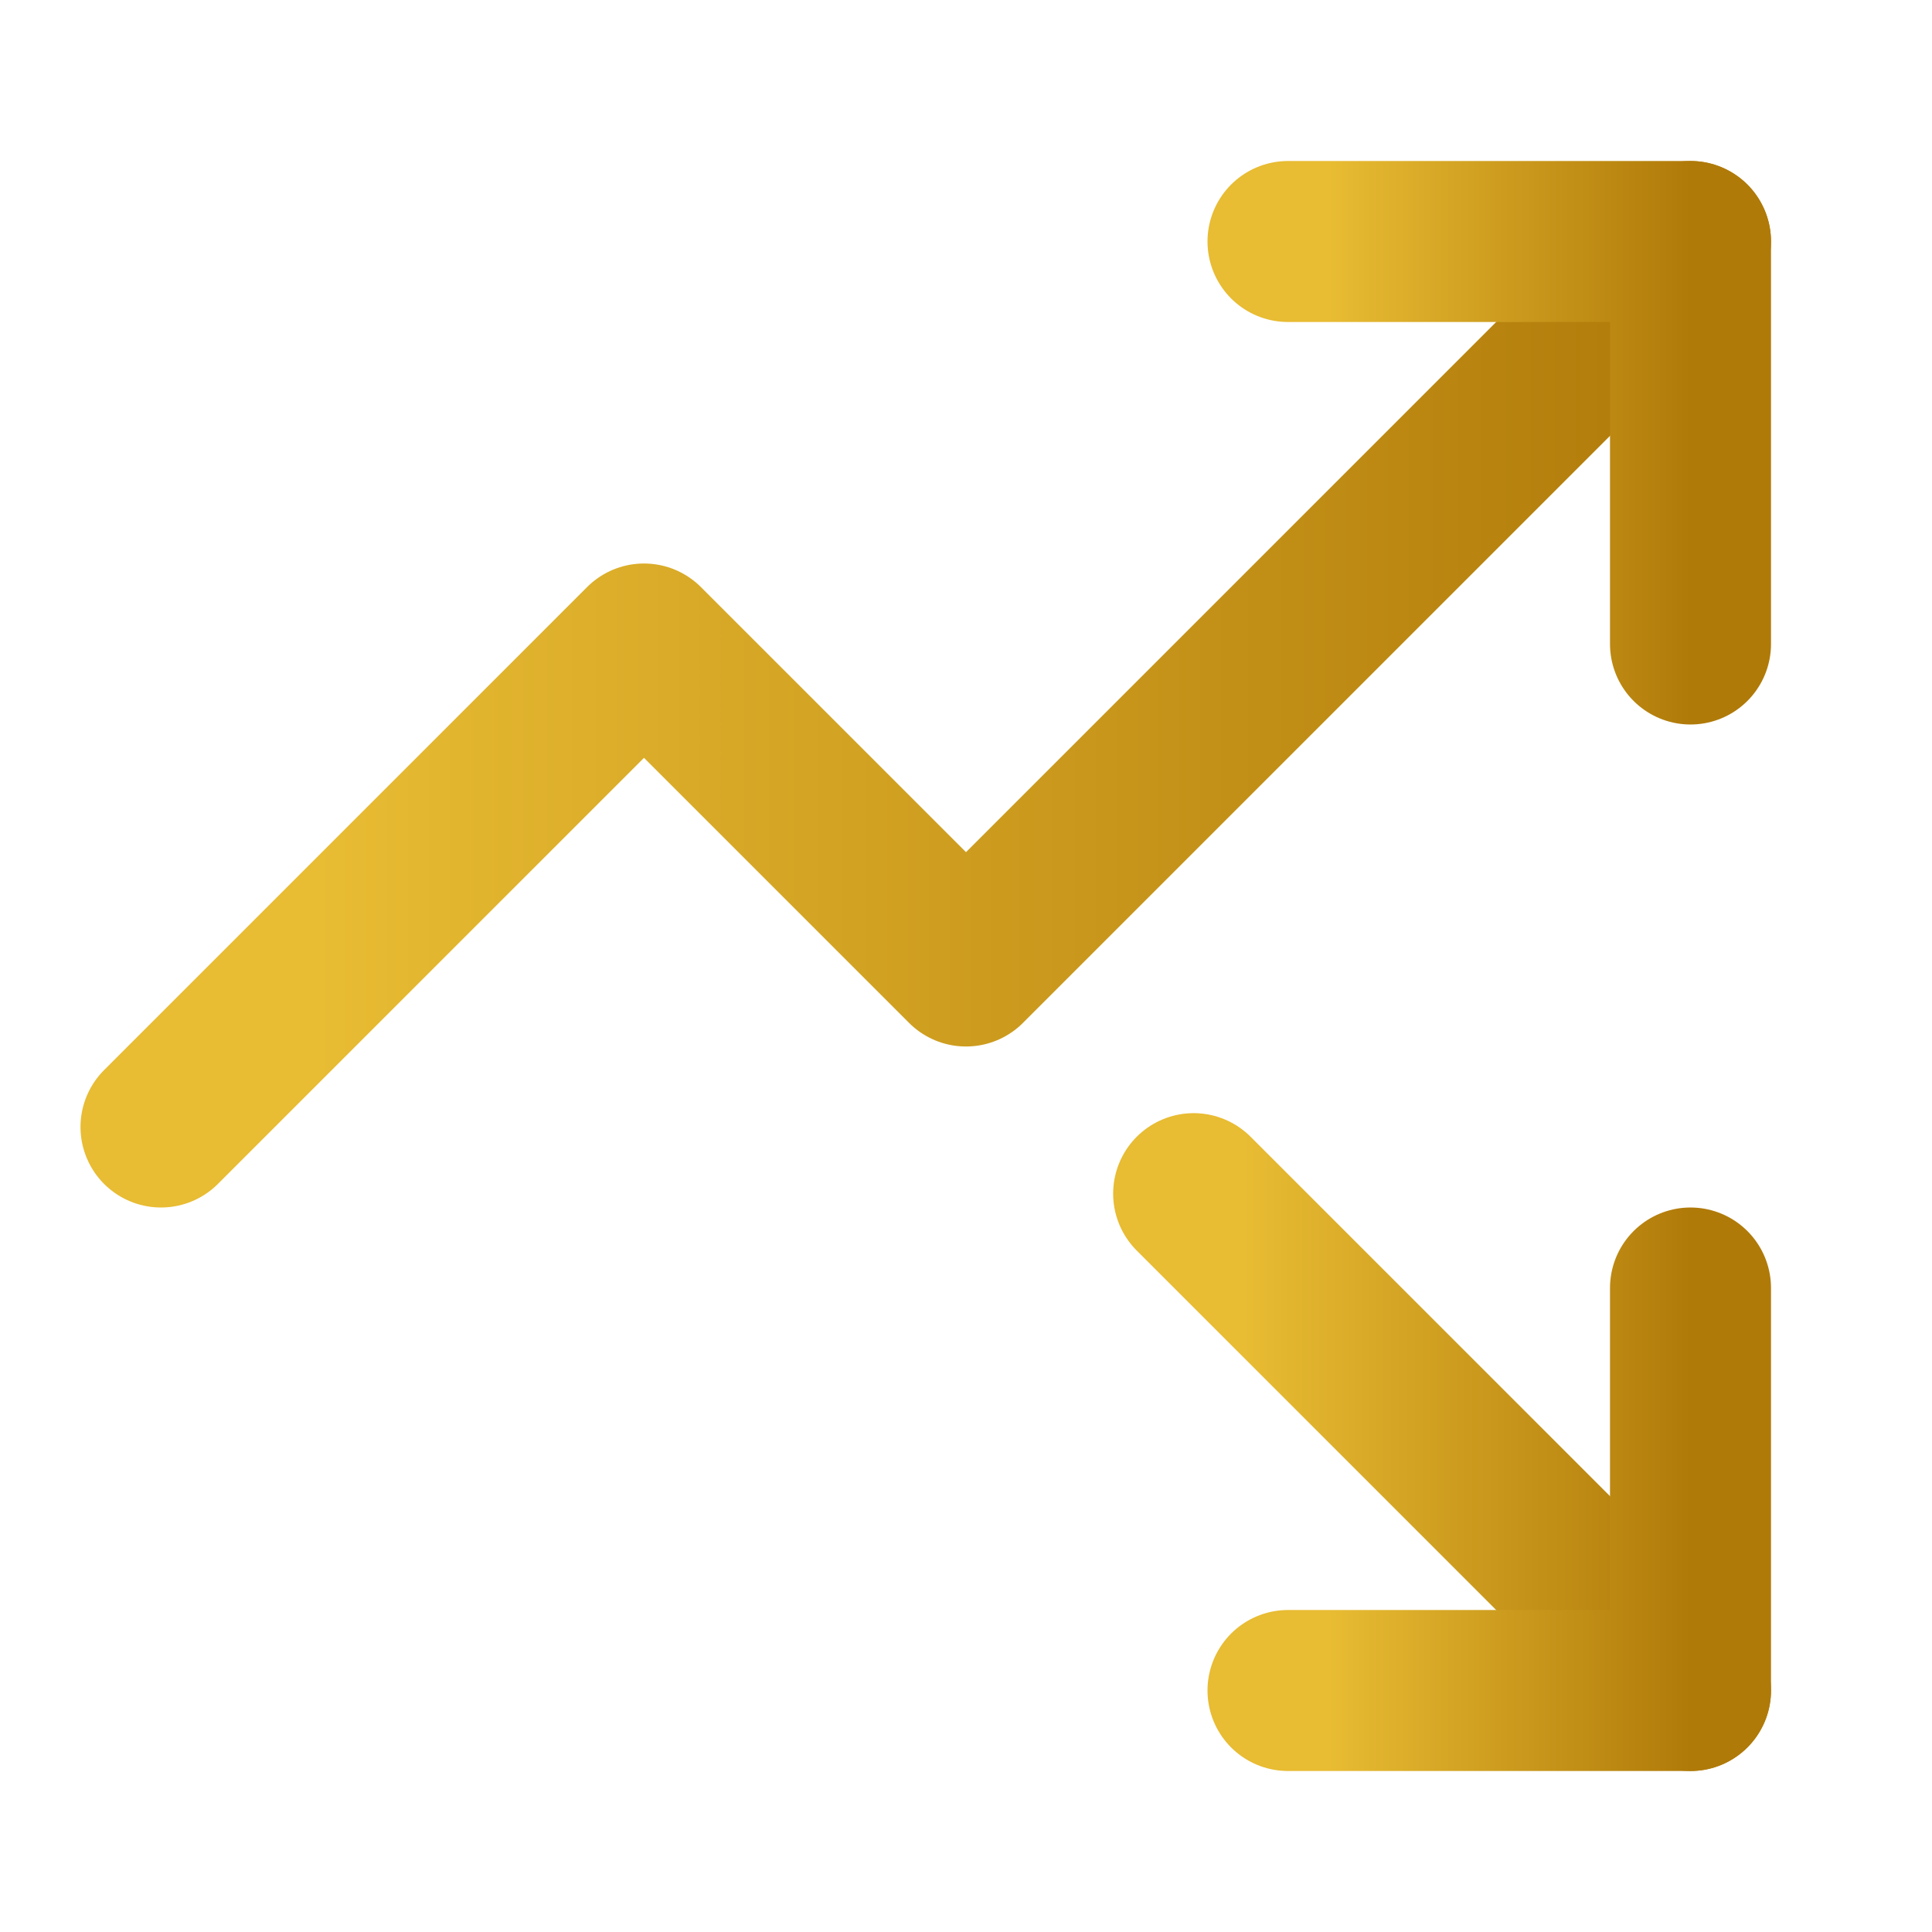
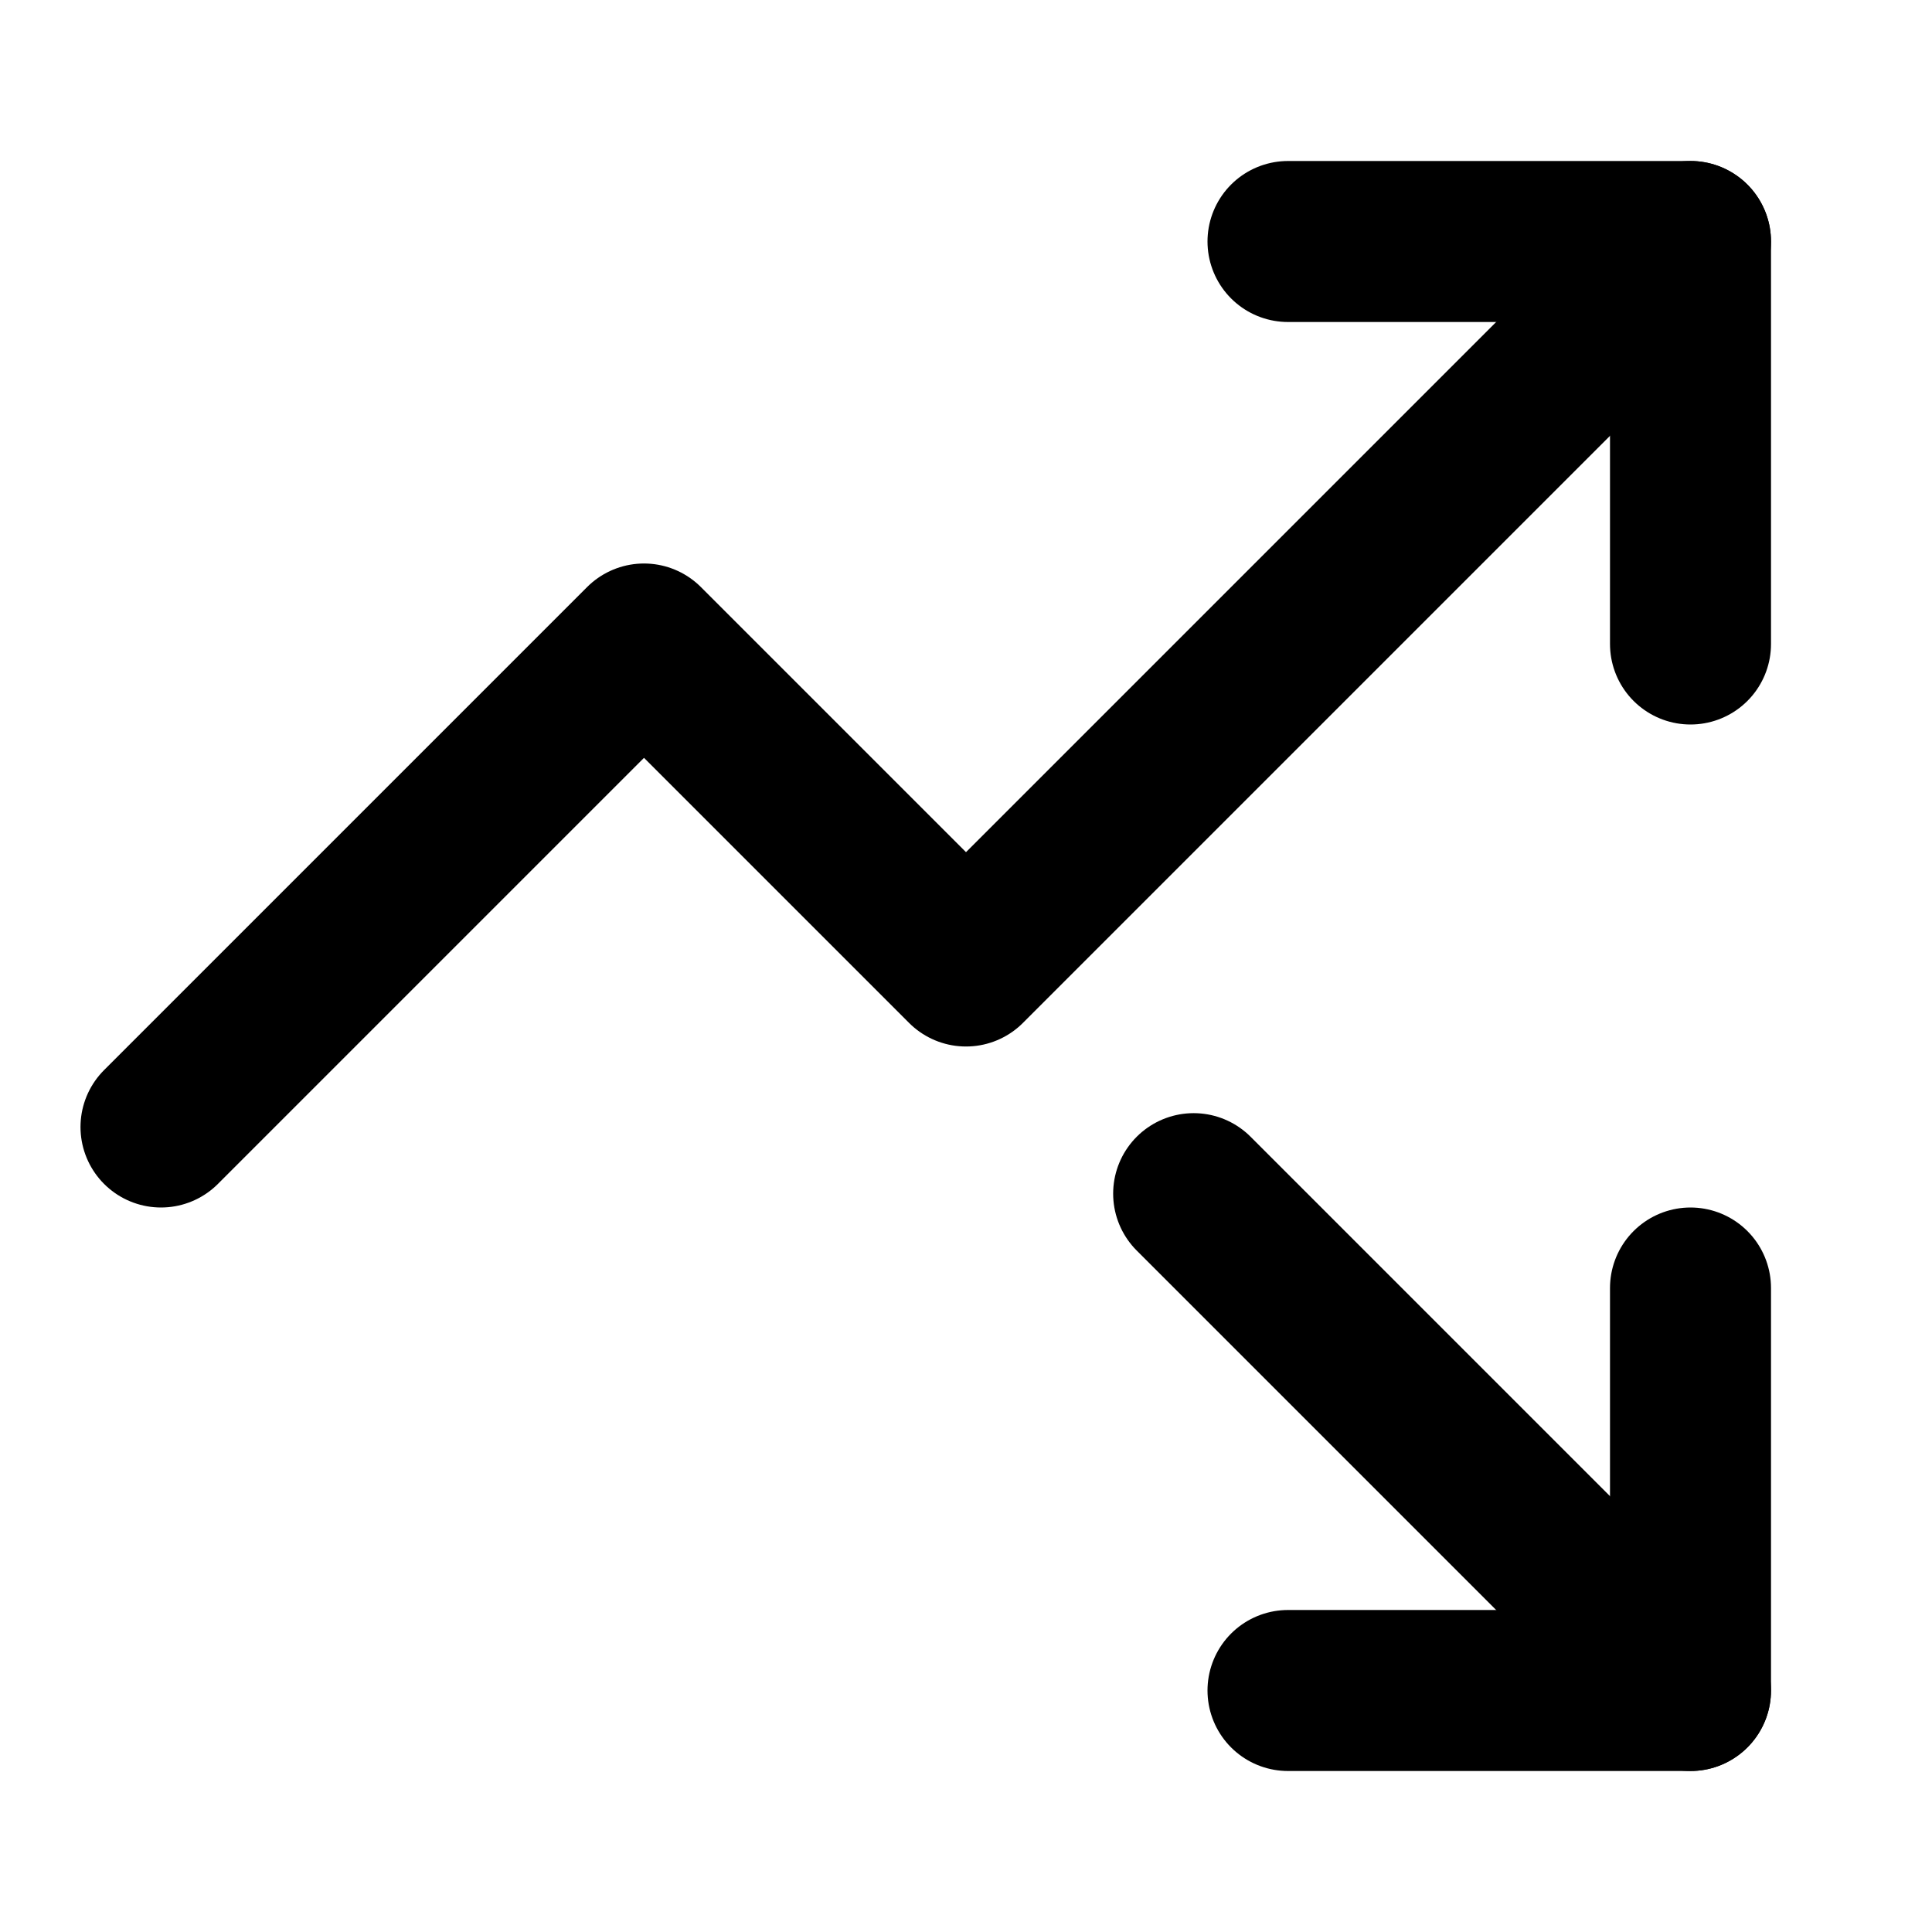
<svg xmlns="http://www.w3.org/2000/svg" width="24" height="24" viewBox="0 0 24 24" fill="none">
  <path d="M14.828 14.828L21 21" stroke="url(#paint0_linear_4144_6389)" stroke-width="2" stroke-linecap="round" stroke-linejoin="round" />
  <path d="M21 16V21H16" stroke="url(#paint1_linear_4144_6389)" stroke-width="2" stroke-linecap="round" stroke-linejoin="round" />
  <path d="M21 3L12 12L8 8L2 14" stroke="url(#paint2_linear_4144_6389)" stroke-width="2" stroke-linecap="round" stroke-linejoin="round" />
  <path d="M21 8V3H16" stroke="url(#paint3_linear_4144_6389)" stroke-width="2" stroke-linecap="round" stroke-linejoin="round" />
  <defs>
    <linearGradient id="paint0_linear_4144_6389" x1="14.828" y1="17.914" x2="21" y2="17.914" gradientUnits="userSpaceOnUse">
-       <stop offset="0.1" stop-color="#E8BC33" />
-       <stop offset="1" stop-color="#B07A09" />
+       <stop offset="0.1" stopColor="#E8BC33" />
+       <stop offset="1" stopColor="#B07A09" />
    </linearGradient>
    <linearGradient id="paint1_linear_4144_6389" x1="16" y1="18.5" x2="21" y2="18.5" gradientUnits="userSpaceOnUse">
-       <stop offset="0.1" stop-color="#E8BC33" />
-       <stop offset="1" stop-color="#B07A09" />
+       <stop offset="0.1" stopColor="#E8BC33" />
+       <stop offset="1" stopColor="#B07A09" />
    </linearGradient>
    <linearGradient id="paint2_linear_4144_6389" x1="2" y1="8.5" x2="21" y2="8.5" gradientUnits="userSpaceOnUse">
-       <stop offset="0.1" stop-color="#E8BC33" />
-       <stop offset="1" stop-color="#B07A09" />
+       <stop offset="0.1" stopColor="#E8BC33" />
+       <stop offset="1" stopColor="#B07A09" />
    </linearGradient>
    <linearGradient id="paint3_linear_4144_6389" x1="16" y1="5.5" x2="21" y2="5.5" gradientUnits="userSpaceOnUse">
-       <stop offset="0.1" stop-color="#E8BC33" />
-       <stop offset="1" stop-color="#B07A09" />
+       <stop offset="0.1" stopColor="#E8BC33" />
+       <stop offset="1" stopColor="#B07A09" />
    </linearGradient>
  </defs>
</svg>
